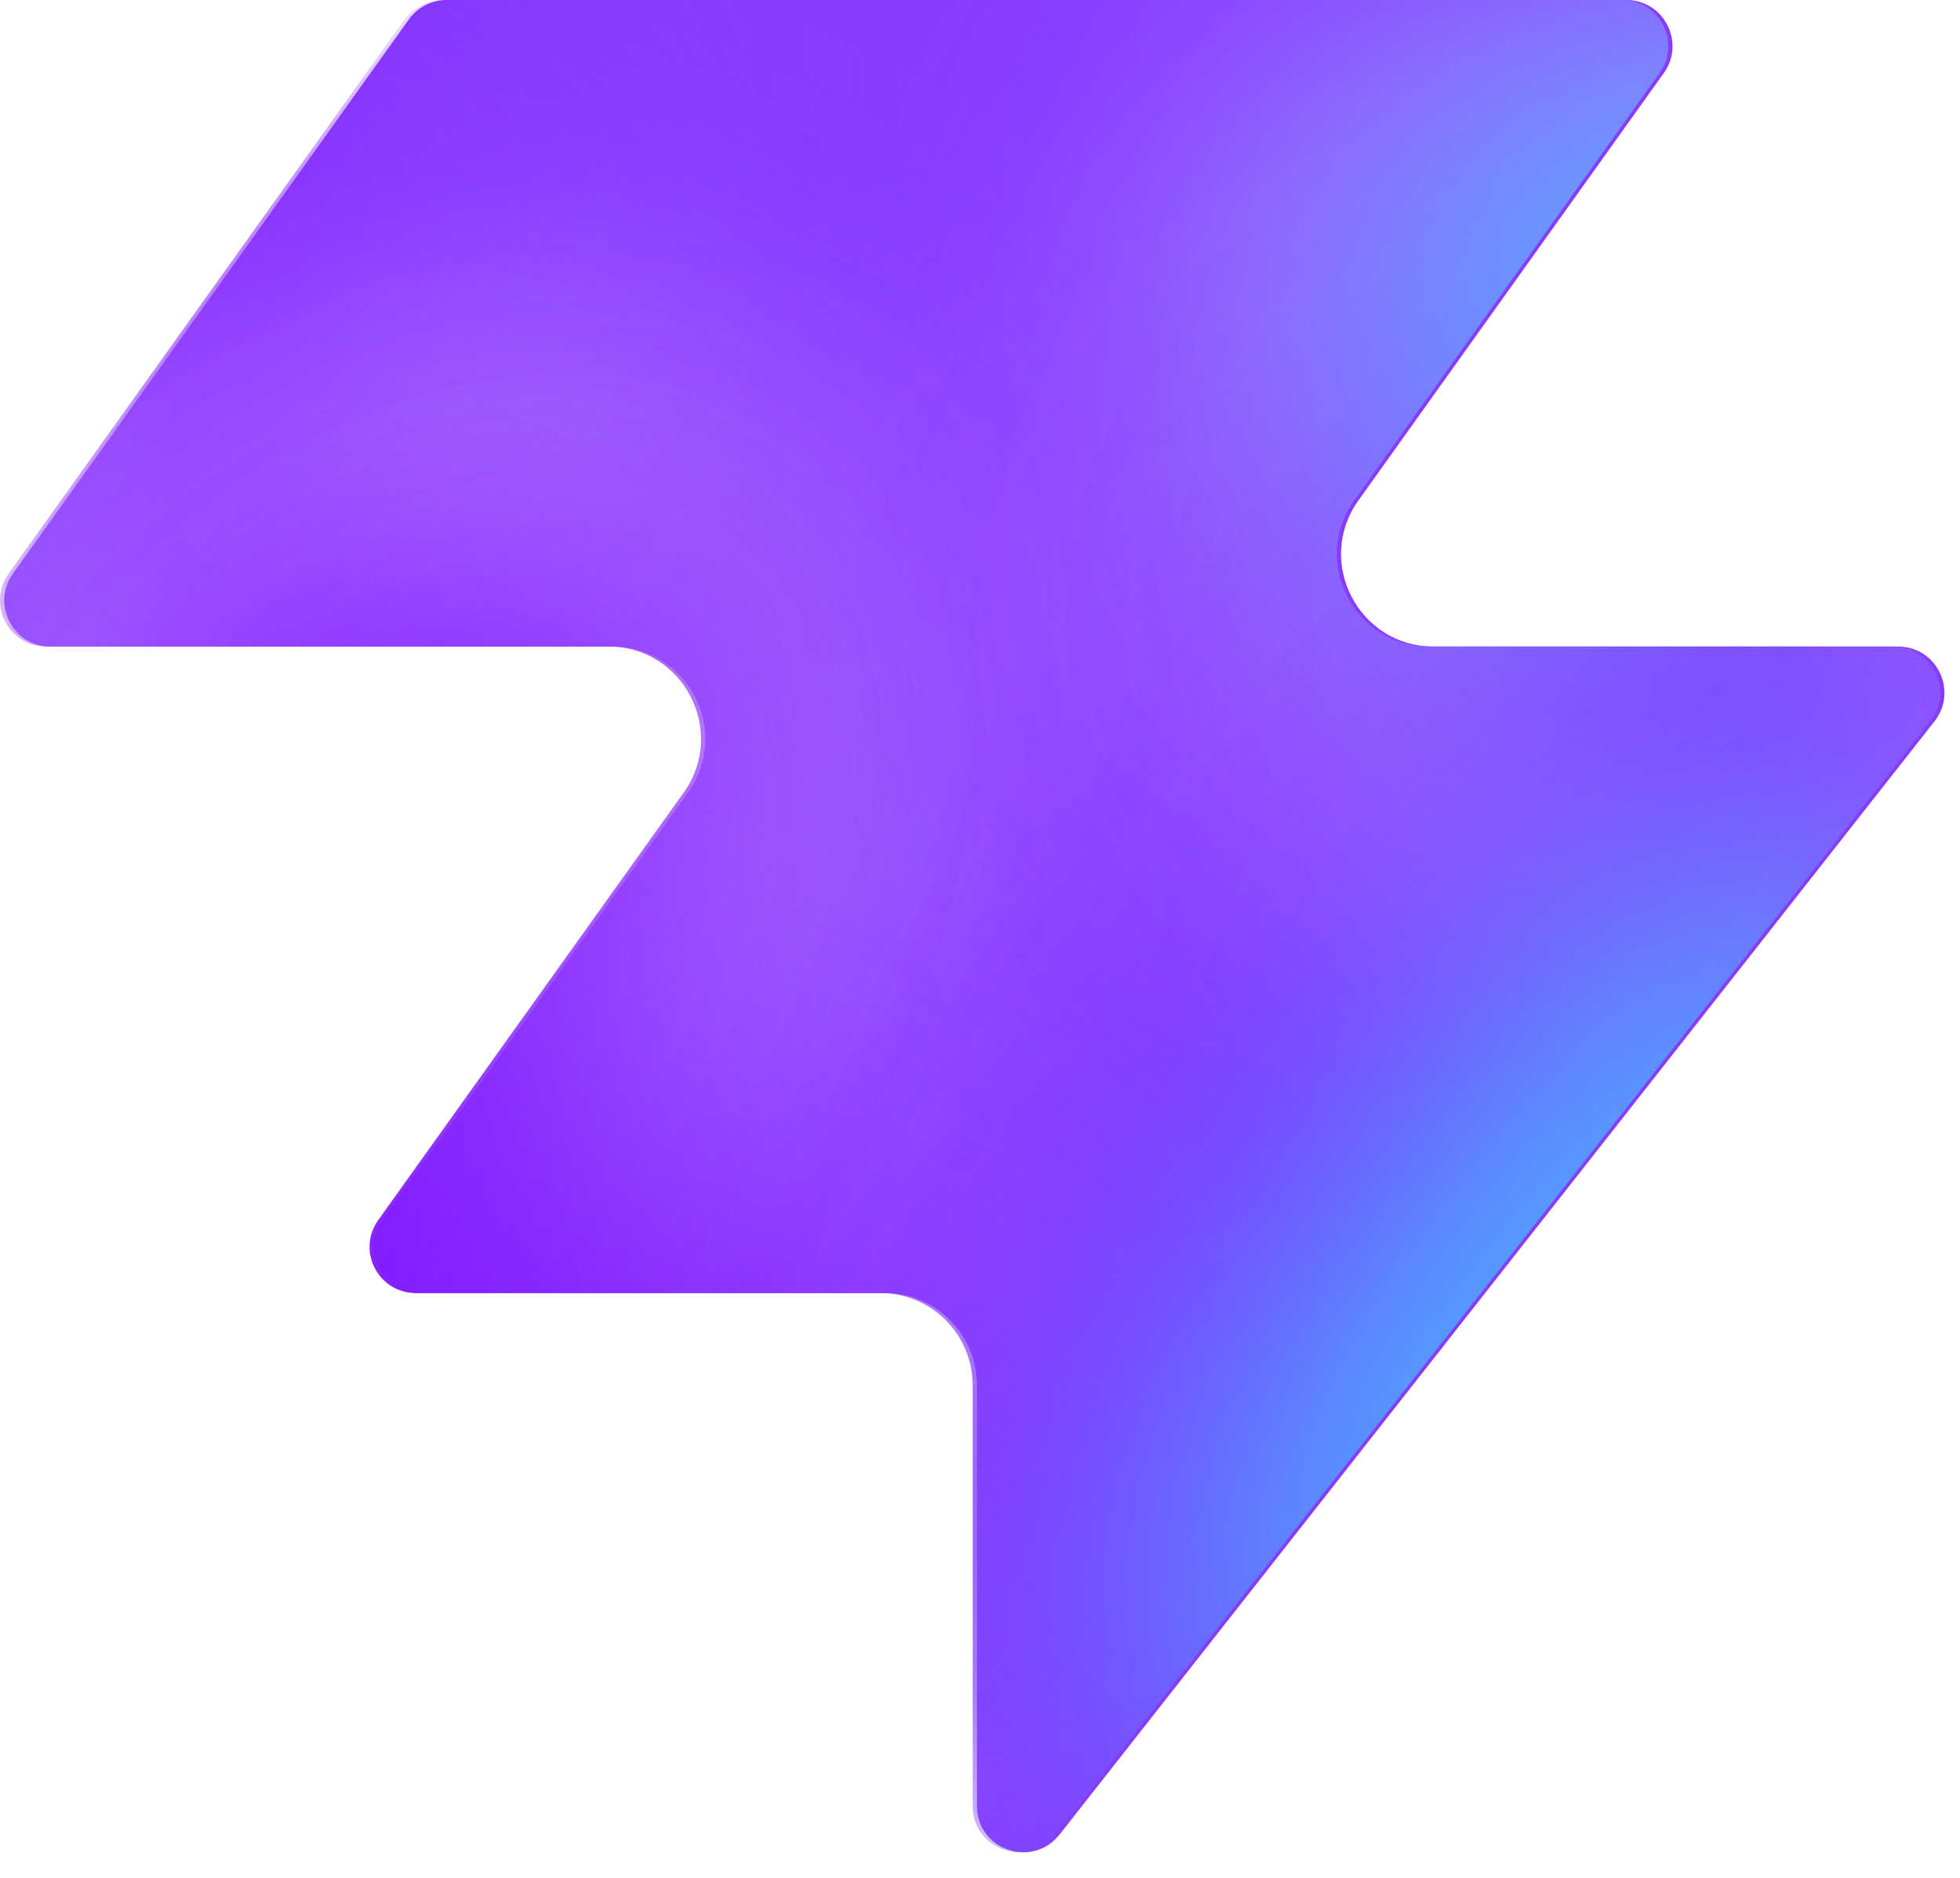
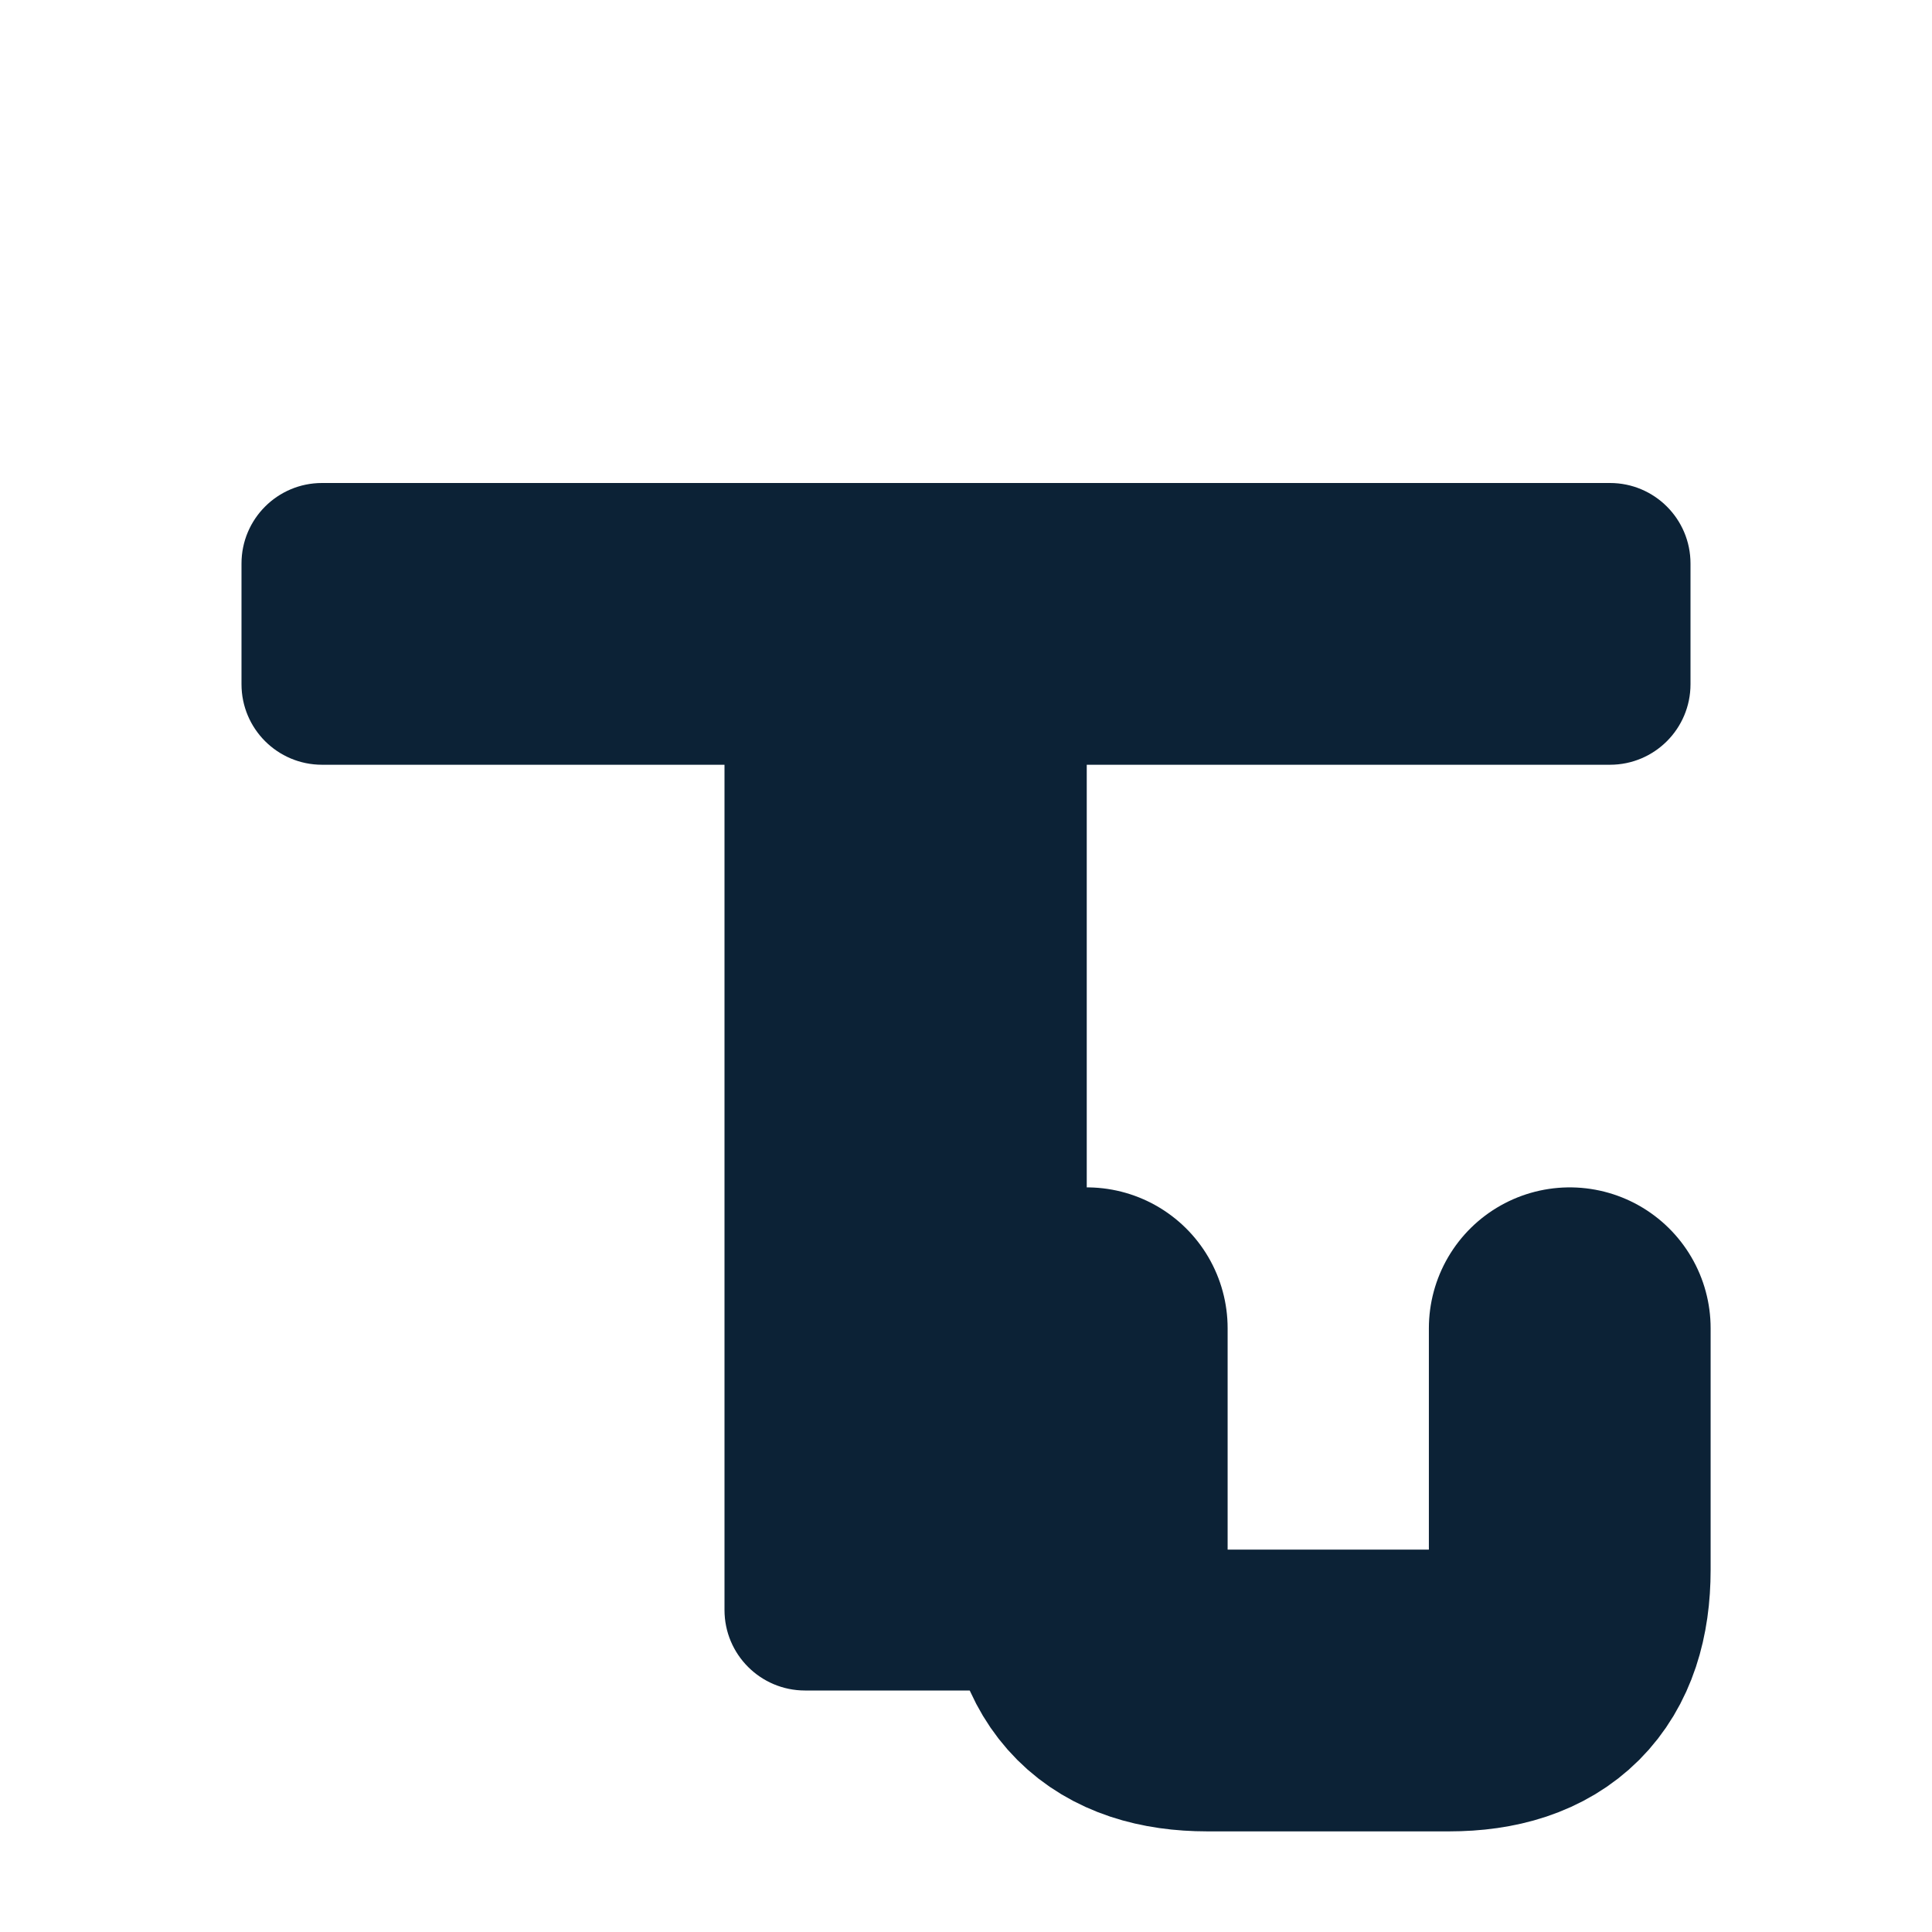
- <svg xmlns="http://www.w3.org/2000/svg" width="48" height="46" fill="none" viewBox="0 0 48 46">
-   <path fill="#863bff" d="M25.946 44.938c-.664.845-2.021.375-2.021-.698V33.937a2.26 2.26 0 0 0-2.262-2.262H10.287c-.92 0-1.456-1.04-.92-1.788l7.48-10.471c1.07-1.497 0-3.578-1.842-3.578H1.237c-.92 0-1.456-1.04-.92-1.788L10.013.474c.214-.297.556-.474.92-.474h28.894c.92 0 1.456 1.04.92 1.788l-7.48 10.471c-1.07 1.498 0 3.579 1.842 3.579h11.377c.943 0 1.473 1.088.89 1.83L25.947 44.94z" style="fill:#863bff;fill:color(display-p3 .525 .23 1);fill-opacity:1" />
-   <mask id="a" width="48" height="46" x="0" y="0" maskUnits="userSpaceOnUse" style="mask-type:alpha">
-     <path fill="#000" d="M25.842 44.938c-.664.844-2.021.375-2.021-.698V33.937a2.26 2.26 0 0 0-2.262-2.262H10.183c-.92 0-1.456-1.04-.92-1.788l7.48-10.471c1.07-1.498 0-3.579-1.842-3.579H1.133c-.92 0-1.456-1.04-.92-1.787L9.91.473c.214-.297.556-.474.92-.474h28.894c.92 0 1.456 1.04.92 1.788l-7.48 10.471c-1.07 1.498 0 3.578 1.842 3.578h11.377c.943 0 1.473 1.088.89 1.832L25.843 44.94z" style="fill:#000;fill-opacity:1" />
-   </mask>
-   <g mask="url(#a)">
-     <g filter="url(#b)">
-       <ellipse cx="5.508" cy="14.704" fill="#ede6ff" rx="5.508" ry="14.704" style="fill:#ede6ff;fill:color(display-p3 .927 .903 1);fill-opacity:1" transform="matrix(.00324 1 1 -.00324 -4.47 31.516)" />
-     </g>
-     <g filter="url(#c)">
-       <ellipse cx="10.399" cy="29.851" fill="#ede6ff" rx="10.399" ry="29.851" style="fill:#ede6ff;fill:color(display-p3 .927 .903 1);fill-opacity:1" transform="matrix(.00324 1 1 -.00324 -39.328 7.883)" />
-     </g>
-     <g filter="url(#d)">
-       <ellipse cx="5.508" cy="30.487" fill="#7e14ff" rx="5.508" ry="30.487" style="fill:#7e14ff;fill:color(display-p3 .492 .077 1);fill-opacity:1" transform="rotate(89.814 -25.913 -14.639)scale(1 -1)" />
-     </g>
-     <g filter="url(#e)">
-       <ellipse cx="5.508" cy="30.599" fill="#7e14ff" rx="5.508" ry="30.599" style="fill:#7e14ff;fill:color(display-p3 .492 .077 1);fill-opacity:1" transform="rotate(89.814 -32.644 -3.334)scale(1 -1)" />
-     </g>
-     <g filter="url(#f)">
-       <ellipse cx="5.508" cy="30.599" fill="#7e14ff" rx="5.508" ry="30.599" style="fill:#7e14ff;fill:color(display-p3 .492 .077 1);fill-opacity:1" transform="matrix(.00324 1 1 -.00324 -34.34 30.47)" />
-     </g>
-     <g filter="url(#g)">
-       <ellipse cx="14.072" cy="22.078" fill="#ede6ff" rx="14.072" ry="22.078" style="fill:#ede6ff;fill:color(display-p3 .927 .903 1);fill-opacity:1" transform="rotate(93.35 24.506 48.493)scale(-1 1)" />
-     </g>
-     <g filter="url(#h)">
-       <ellipse cx="3.47" cy="21.501" fill="#7e14ff" rx="3.47" ry="21.501" style="fill:#7e14ff;fill:color(display-p3 .492 .077 1);fill-opacity:1" transform="rotate(89.009 28.708 47.59)scale(-1 1)" />
-     </g>
-     <g filter="url(#i)">
-       <ellipse cx="3.47" cy="21.501" fill="#7e14ff" rx="3.47" ry="21.501" style="fill:#7e14ff;fill:color(display-p3 .492 .077 1);fill-opacity:1" transform="rotate(89.009 28.708 47.59)scale(-1 1)" />
-     </g>
-     <g filter="url(#j)">
-       <ellipse cx=".387" cy="8.972" fill="#7e14ff" rx="4.407" ry="29.108" style="fill:#7e14ff;fill:color(display-p3 .492 .077 1);fill-opacity:1" transform="rotate(39.51 .387 8.972)" />
-     </g>
-     <g filter="url(#k)">
-       <ellipse cx="47.523" cy="-6.092" fill="#7e14ff" rx="4.407" ry="29.108" style="fill:#7e14ff;fill:color(display-p3 .492 .077 1);fill-opacity:1" transform="rotate(37.892 47.523 -6.092)" />
-     </g>
-     <g filter="url(#l)">
-       <ellipse cx="41.412" cy="6.333" fill="#47bfff" rx="5.971" ry="9.665" style="fill:#47bfff;fill:color(display-p3 .28 .748 1);fill-opacity:1" transform="rotate(37.892 41.412 6.333)" />
-     </g>
-     <g filter="url(#m)">
-       <ellipse cx="-1.879" cy="38.332" fill="#7e14ff" rx="4.407" ry="29.108" style="fill:#7e14ff;fill:color(display-p3 .492 .077 1);fill-opacity:1" transform="rotate(37.892 -1.88 38.332)" />
-     </g>
-     <g filter="url(#n)">
-       <ellipse cx="-1.879" cy="38.332" fill="#7e14ff" rx="4.407" ry="29.108" style="fill:#7e14ff;fill:color(display-p3 .492 .077 1);fill-opacity:1" transform="rotate(37.892 -1.88 38.332)" />
-     </g>
-     <g filter="url(#o)">
-       <ellipse cx="35.651" cy="29.907" fill="#7e14ff" rx="4.407" ry="29.108" style="fill:#7e14ff;fill:color(display-p3 .492 .077 1);fill-opacity:1" transform="rotate(37.892 35.651 29.907)" />
-     </g>
-     <g filter="url(#p)">
-       <ellipse cx="38.418" cy="32.4" fill="#47bfff" rx="5.971" ry="15.297" style="fill:#47bfff;fill:color(display-p3 .28 .748 1);fill-opacity:1" transform="rotate(37.892 38.418 32.4)" />
-     </g>
+ <svg xmlns="http://www.w3.org/2000/svg" viewBox="0 0 48 48" fill="none">
+   <g fill="#0c2236">
+     <rect x="6" y="12" width="36" height="7" rx="2" />
+     <rect x="18" y="12" width="9" height="30" rx="2" />
+     <path d="M27 33 L27 39 Q27 42 30 42 L36 42 Q39 42 39 39 L39 33" stroke="#0c2236" stroke-width="7" stroke-linecap="round" fill="none" />
  </g>
-   <defs>
-     <filter id="b" width="60.045" height="41.654" x="-19.77" y="16.149" color-interpolation-filters="sRGB" filterUnits="userSpaceOnUse">
-       <feFlood flood-opacity="0" result="BackgroundImageFix" />
-       <feBlend in="SourceGraphic" in2="BackgroundImageFix" result="shape" />
-       <feGaussianBlur result="effect1_foregroundBlur_2002_17158" stdDeviation="7.659" />
-     </filter>
-     <filter id="c" width="90.34" height="51.437" x="-54.613" y="-7.533" color-interpolation-filters="sRGB" filterUnits="userSpaceOnUse">
-       <feFlood flood-opacity="0" result="BackgroundImageFix" />
-       <feBlend in="SourceGraphic" in2="BackgroundImageFix" result="shape" />
-       <feGaussianBlur result="effect1_foregroundBlur_2002_17158" stdDeviation="7.659" />
-     </filter>
-     <filter id="d" width="79.355" height="29.4" x="-49.64" y="2.03" color-interpolation-filters="sRGB" filterUnits="userSpaceOnUse">
-       <feFlood flood-opacity="0" result="BackgroundImageFix" />
-       <feBlend in="SourceGraphic" in2="BackgroundImageFix" result="shape" />
-       <feGaussianBlur result="effect1_foregroundBlur_2002_17158" stdDeviation="4.596" />
-     </filter>
-     <filter id="e" width="79.579" height="29.4" x="-45.045" y="20.029" color-interpolation-filters="sRGB" filterUnits="userSpaceOnUse">
-       <feFlood flood-opacity="0" result="BackgroundImageFix" />
-       <feBlend in="SourceGraphic" in2="BackgroundImageFix" result="shape" />
-       <feGaussianBlur result="effect1_foregroundBlur_2002_17158" stdDeviation="4.596" />
-     </filter>
-     <filter id="f" width="79.579" height="29.4" x="-43.513" y="21.178" color-interpolation-filters="sRGB" filterUnits="userSpaceOnUse">
-       <feFlood flood-opacity="0" result="BackgroundImageFix" />
-       <feBlend in="SourceGraphic" in2="BackgroundImageFix" result="shape" />
-       <feGaussianBlur result="effect1_foregroundBlur_2002_17158" stdDeviation="4.596" />
-     </filter>
-     <filter id="g" width="74.749" height="58.852" x="15.756" y="-17.901" color-interpolation-filters="sRGB" filterUnits="userSpaceOnUse">
-       <feFlood flood-opacity="0" result="BackgroundImageFix" />
-       <feBlend in="SourceGraphic" in2="BackgroundImageFix" result="shape" />
-       <feGaussianBlur result="effect1_foregroundBlur_2002_17158" stdDeviation="7.659" />
-     </filter>
-     <filter id="h" width="61.377" height="25.362" x="23.548" y="2.284" color-interpolation-filters="sRGB" filterUnits="userSpaceOnUse">
-       <feFlood flood-opacity="0" result="BackgroundImageFix" />
-       <feBlend in="SourceGraphic" in2="BackgroundImageFix" result="shape" />
-       <feGaussianBlur result="effect1_foregroundBlur_2002_17158" stdDeviation="4.596" />
-     </filter>
-     <filter id="i" width="61.377" height="25.362" x="23.548" y="2.284" color-interpolation-filters="sRGB" filterUnits="userSpaceOnUse">
-       <feFlood flood-opacity="0" result="BackgroundImageFix" />
-       <feBlend in="SourceGraphic" in2="BackgroundImageFix" result="shape" />
-       <feGaussianBlur result="effect1_foregroundBlur_2002_17158" stdDeviation="4.596" />
-     </filter>
-     <filter id="j" width="56.045" height="63.649" x="-27.636" y="-22.853" color-interpolation-filters="sRGB" filterUnits="userSpaceOnUse">
-       <feFlood flood-opacity="0" result="BackgroundImageFix" />
-       <feBlend in="SourceGraphic" in2="BackgroundImageFix" result="shape" />
-       <feGaussianBlur result="effect1_foregroundBlur_2002_17158" stdDeviation="4.596" />
-     </filter>
-     <filter id="k" width="54.814" height="64.646" x="20.116" y="-38.415" color-interpolation-filters="sRGB" filterUnits="userSpaceOnUse">
-       <feFlood flood-opacity="0" result="BackgroundImageFix" />
-       <feBlend in="SourceGraphic" in2="BackgroundImageFix" result="shape" />
-       <feGaussianBlur result="effect1_foregroundBlur_2002_17158" stdDeviation="4.596" />
-     </filter>
-     <filter id="l" width="33.541" height="35.313" x="24.641" y="-11.323" color-interpolation-filters="sRGB" filterUnits="userSpaceOnUse">
-       <feFlood flood-opacity="0" result="BackgroundImageFix" />
-       <feBlend in="SourceGraphic" in2="BackgroundImageFix" result="shape" />
-       <feGaussianBlur result="effect1_foregroundBlur_2002_17158" stdDeviation="4.596" />
-     </filter>
-     <filter id="m" width="54.814" height="64.646" x="-29.286" y="6.009" color-interpolation-filters="sRGB" filterUnits="userSpaceOnUse">
-       <feFlood flood-opacity="0" result="BackgroundImageFix" />
-       <feBlend in="SourceGraphic" in2="BackgroundImageFix" result="shape" />
-       <feGaussianBlur result="effect1_foregroundBlur_2002_17158" stdDeviation="4.596" />
-     </filter>
-     <filter id="n" width="54.814" height="64.646" x="-29.286" y="6.009" color-interpolation-filters="sRGB" filterUnits="userSpaceOnUse">
-       <feFlood flood-opacity="0" result="BackgroundImageFix" />
-       <feBlend in="SourceGraphic" in2="BackgroundImageFix" result="shape" />
-       <feGaussianBlur result="effect1_foregroundBlur_2002_17158" stdDeviation="4.596" />
-     </filter>
-     <filter id="o" width="54.814" height="64.646" x="8.244" y="-2.416" color-interpolation-filters="sRGB" filterUnits="userSpaceOnUse">
-       <feFlood flood-opacity="0" result="BackgroundImageFix" />
-       <feBlend in="SourceGraphic" in2="BackgroundImageFix" result="shape" />
-       <feGaussianBlur result="effect1_foregroundBlur_2002_17158" stdDeviation="4.596" />
-     </filter>
-     <filter id="p" width="39.409" height="43.623" x="18.713" y="10.588" color-interpolation-filters="sRGB" filterUnits="userSpaceOnUse">
-       <feFlood flood-opacity="0" result="BackgroundImageFix" />
-       <feBlend in="SourceGraphic" in2="BackgroundImageFix" result="shape" />
-       <feGaussianBlur result="effect1_foregroundBlur_2002_17158" stdDeviation="4.596" />
-     </filter>
-   </defs>
</svg>
